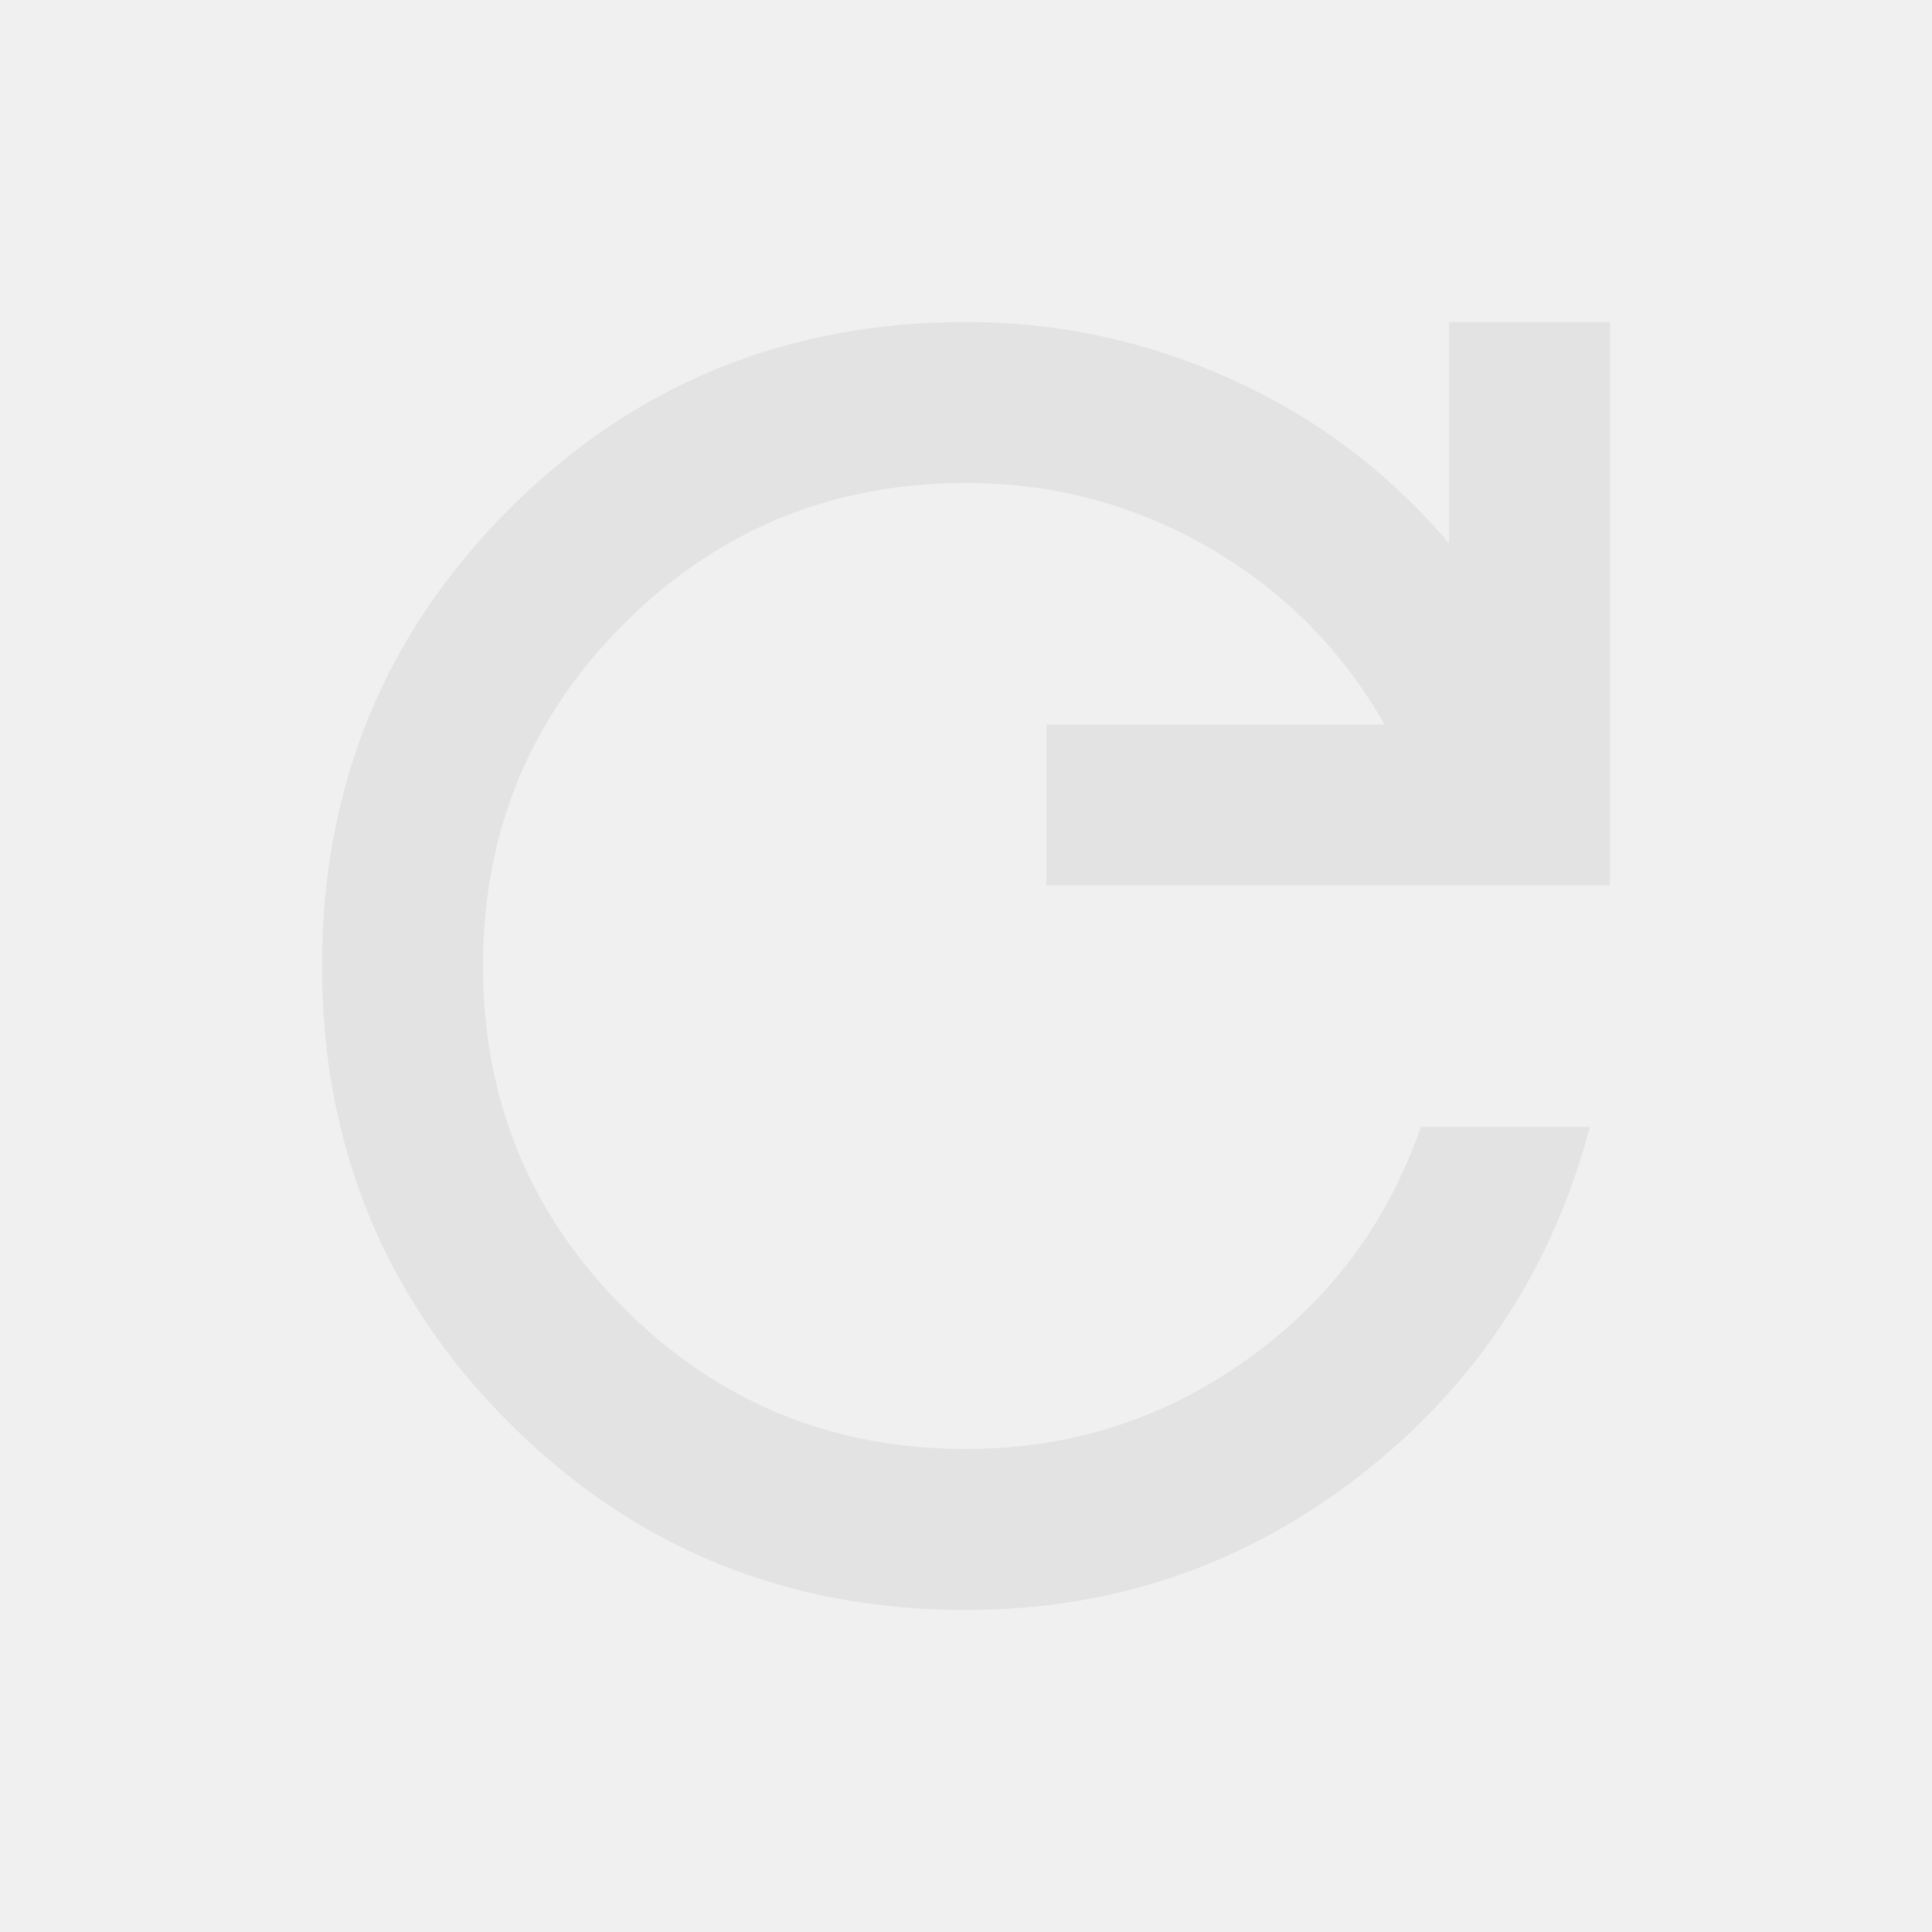
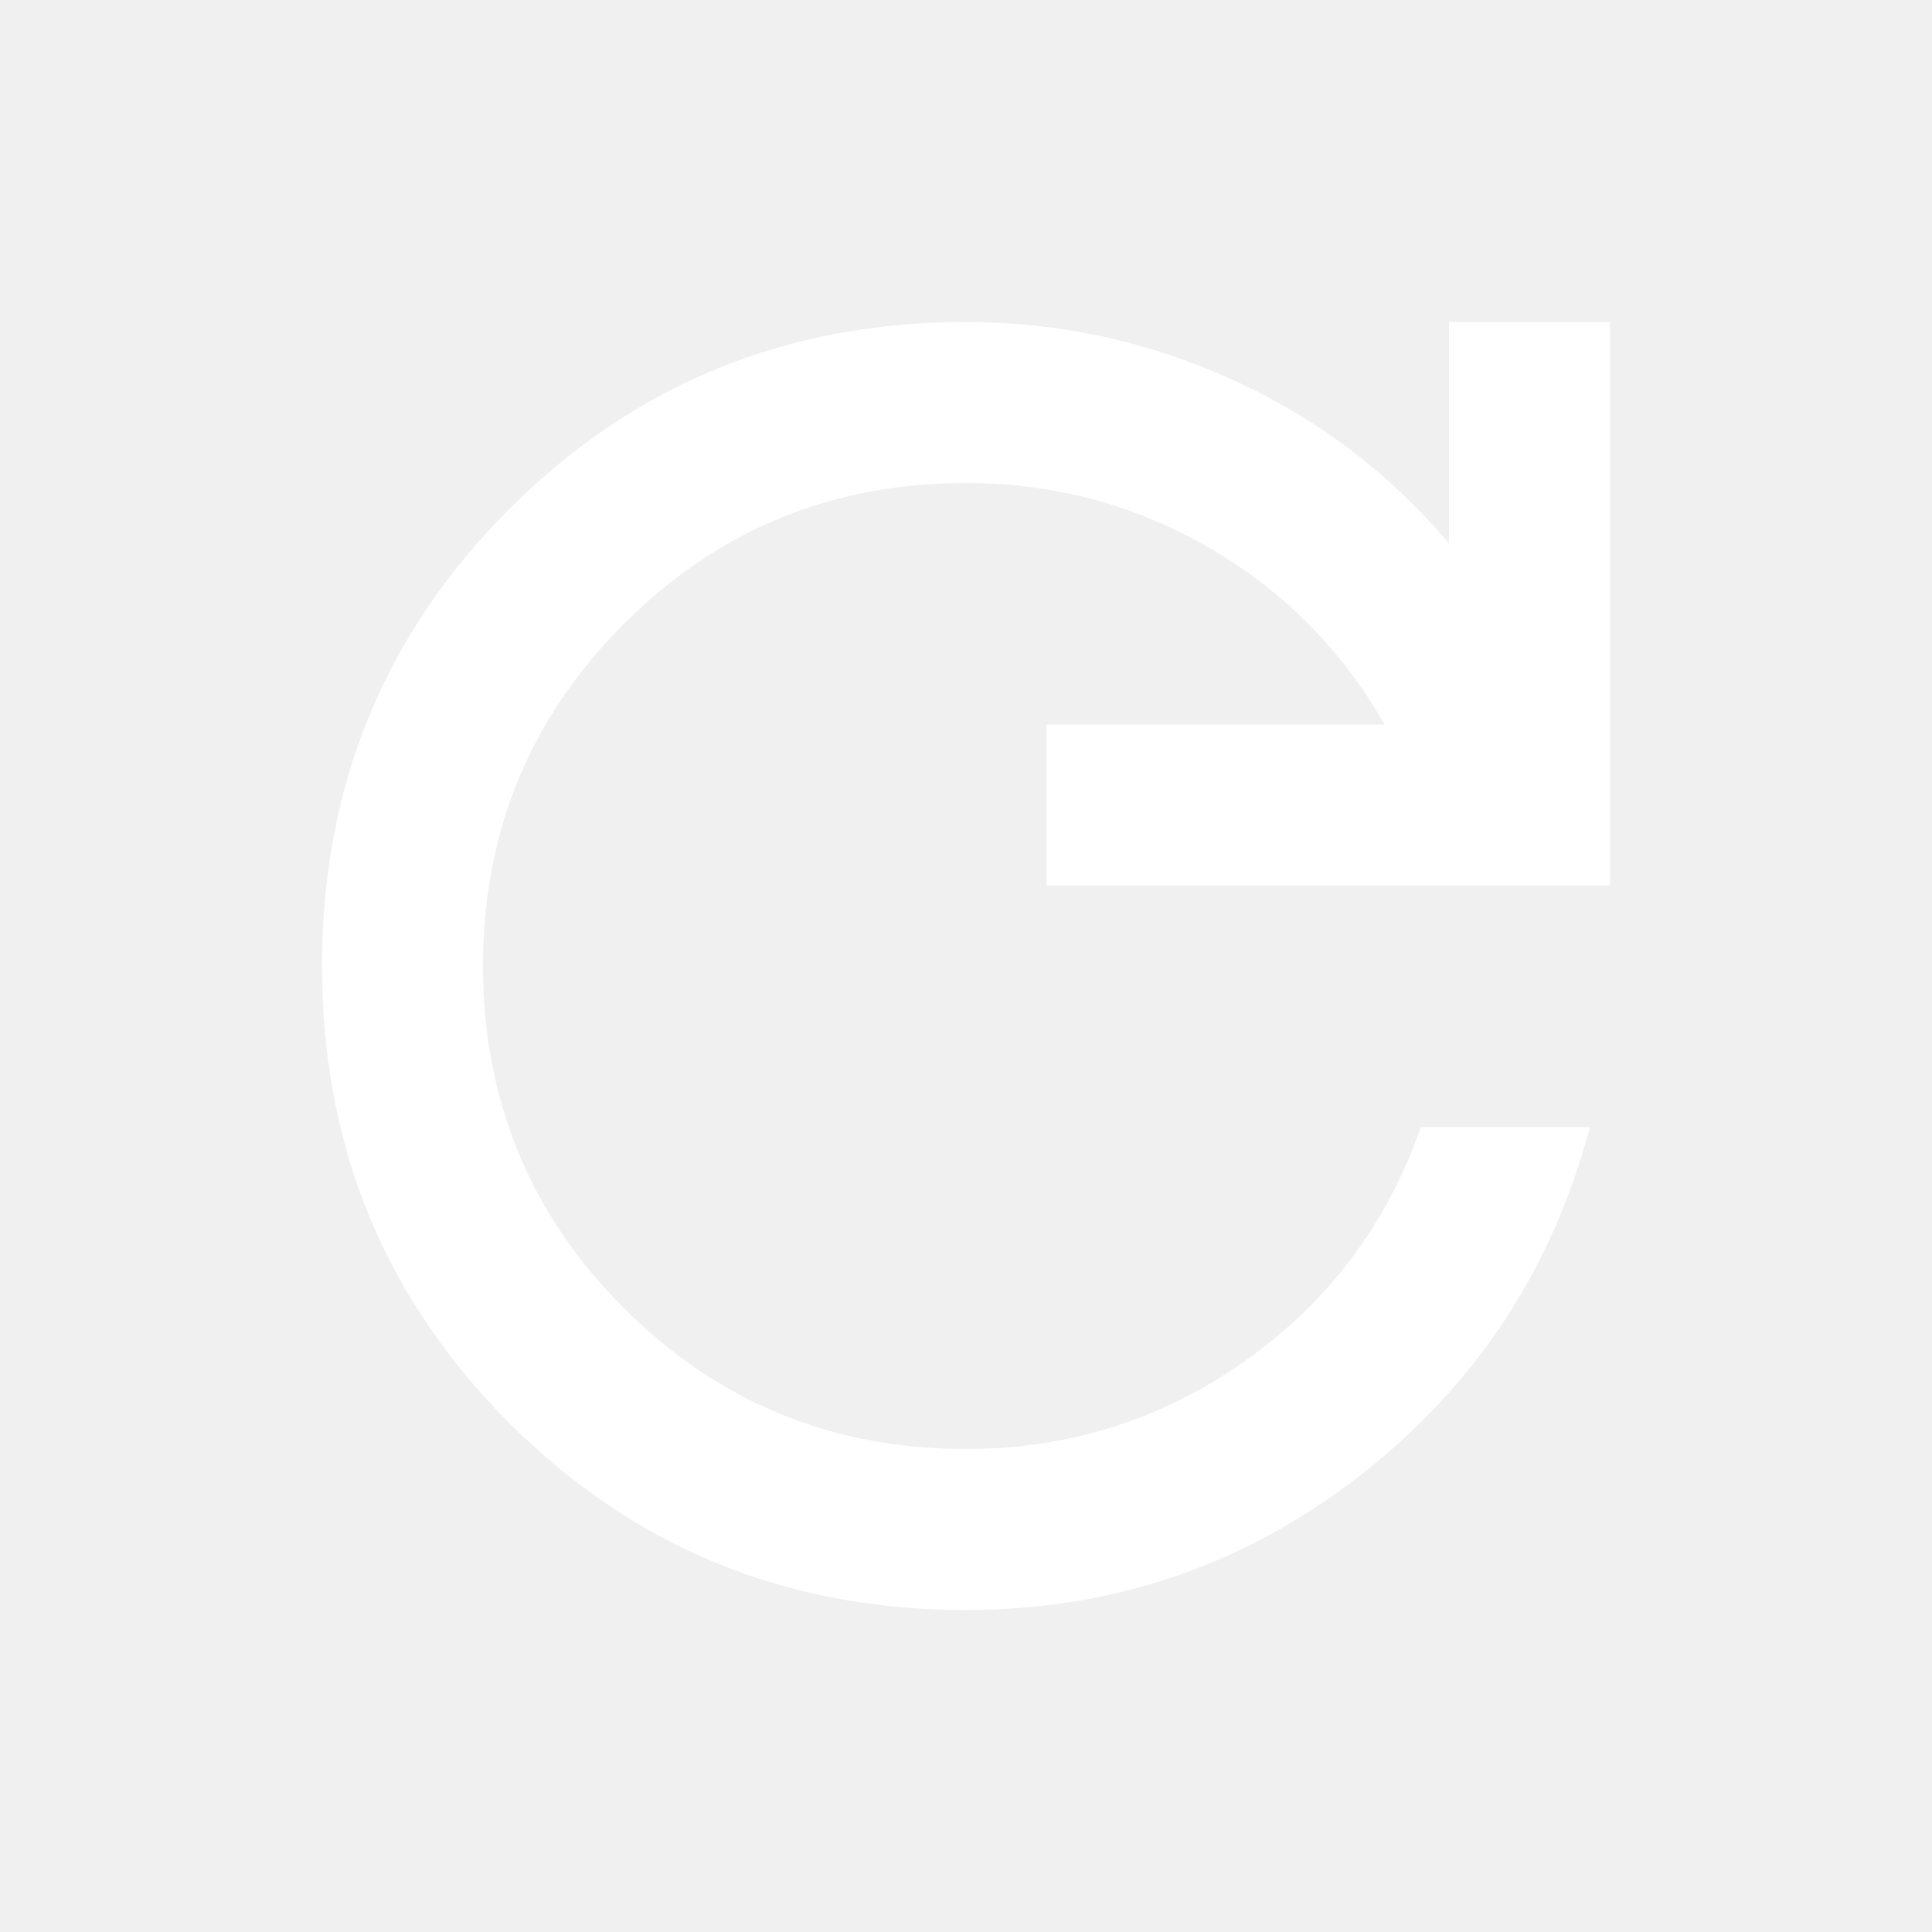
- <svg xmlns="http://www.w3.org/2000/svg" height="24px" viewBox="0 -960 960 960" width="24px" fill="#e3e3e3">
+ <svg xmlns="http://www.w3.org/2000/svg" height="24px" viewBox="0 -960 960 960" width="24px" fill="#FFFFFF">
  <path d="M480-160q-134 0-227-93t-93-227q0-134 93-227t227-93q69 0 132 28.5T720-690v-110h80v280H520v-80h168q-32-56-87.5-88T480-720q-100 0-170 70t-70 170q0 100 70 170t170 70q77 0 139-44t87-116h84q-28 106-114 173t-196 67Z" />
</svg>
